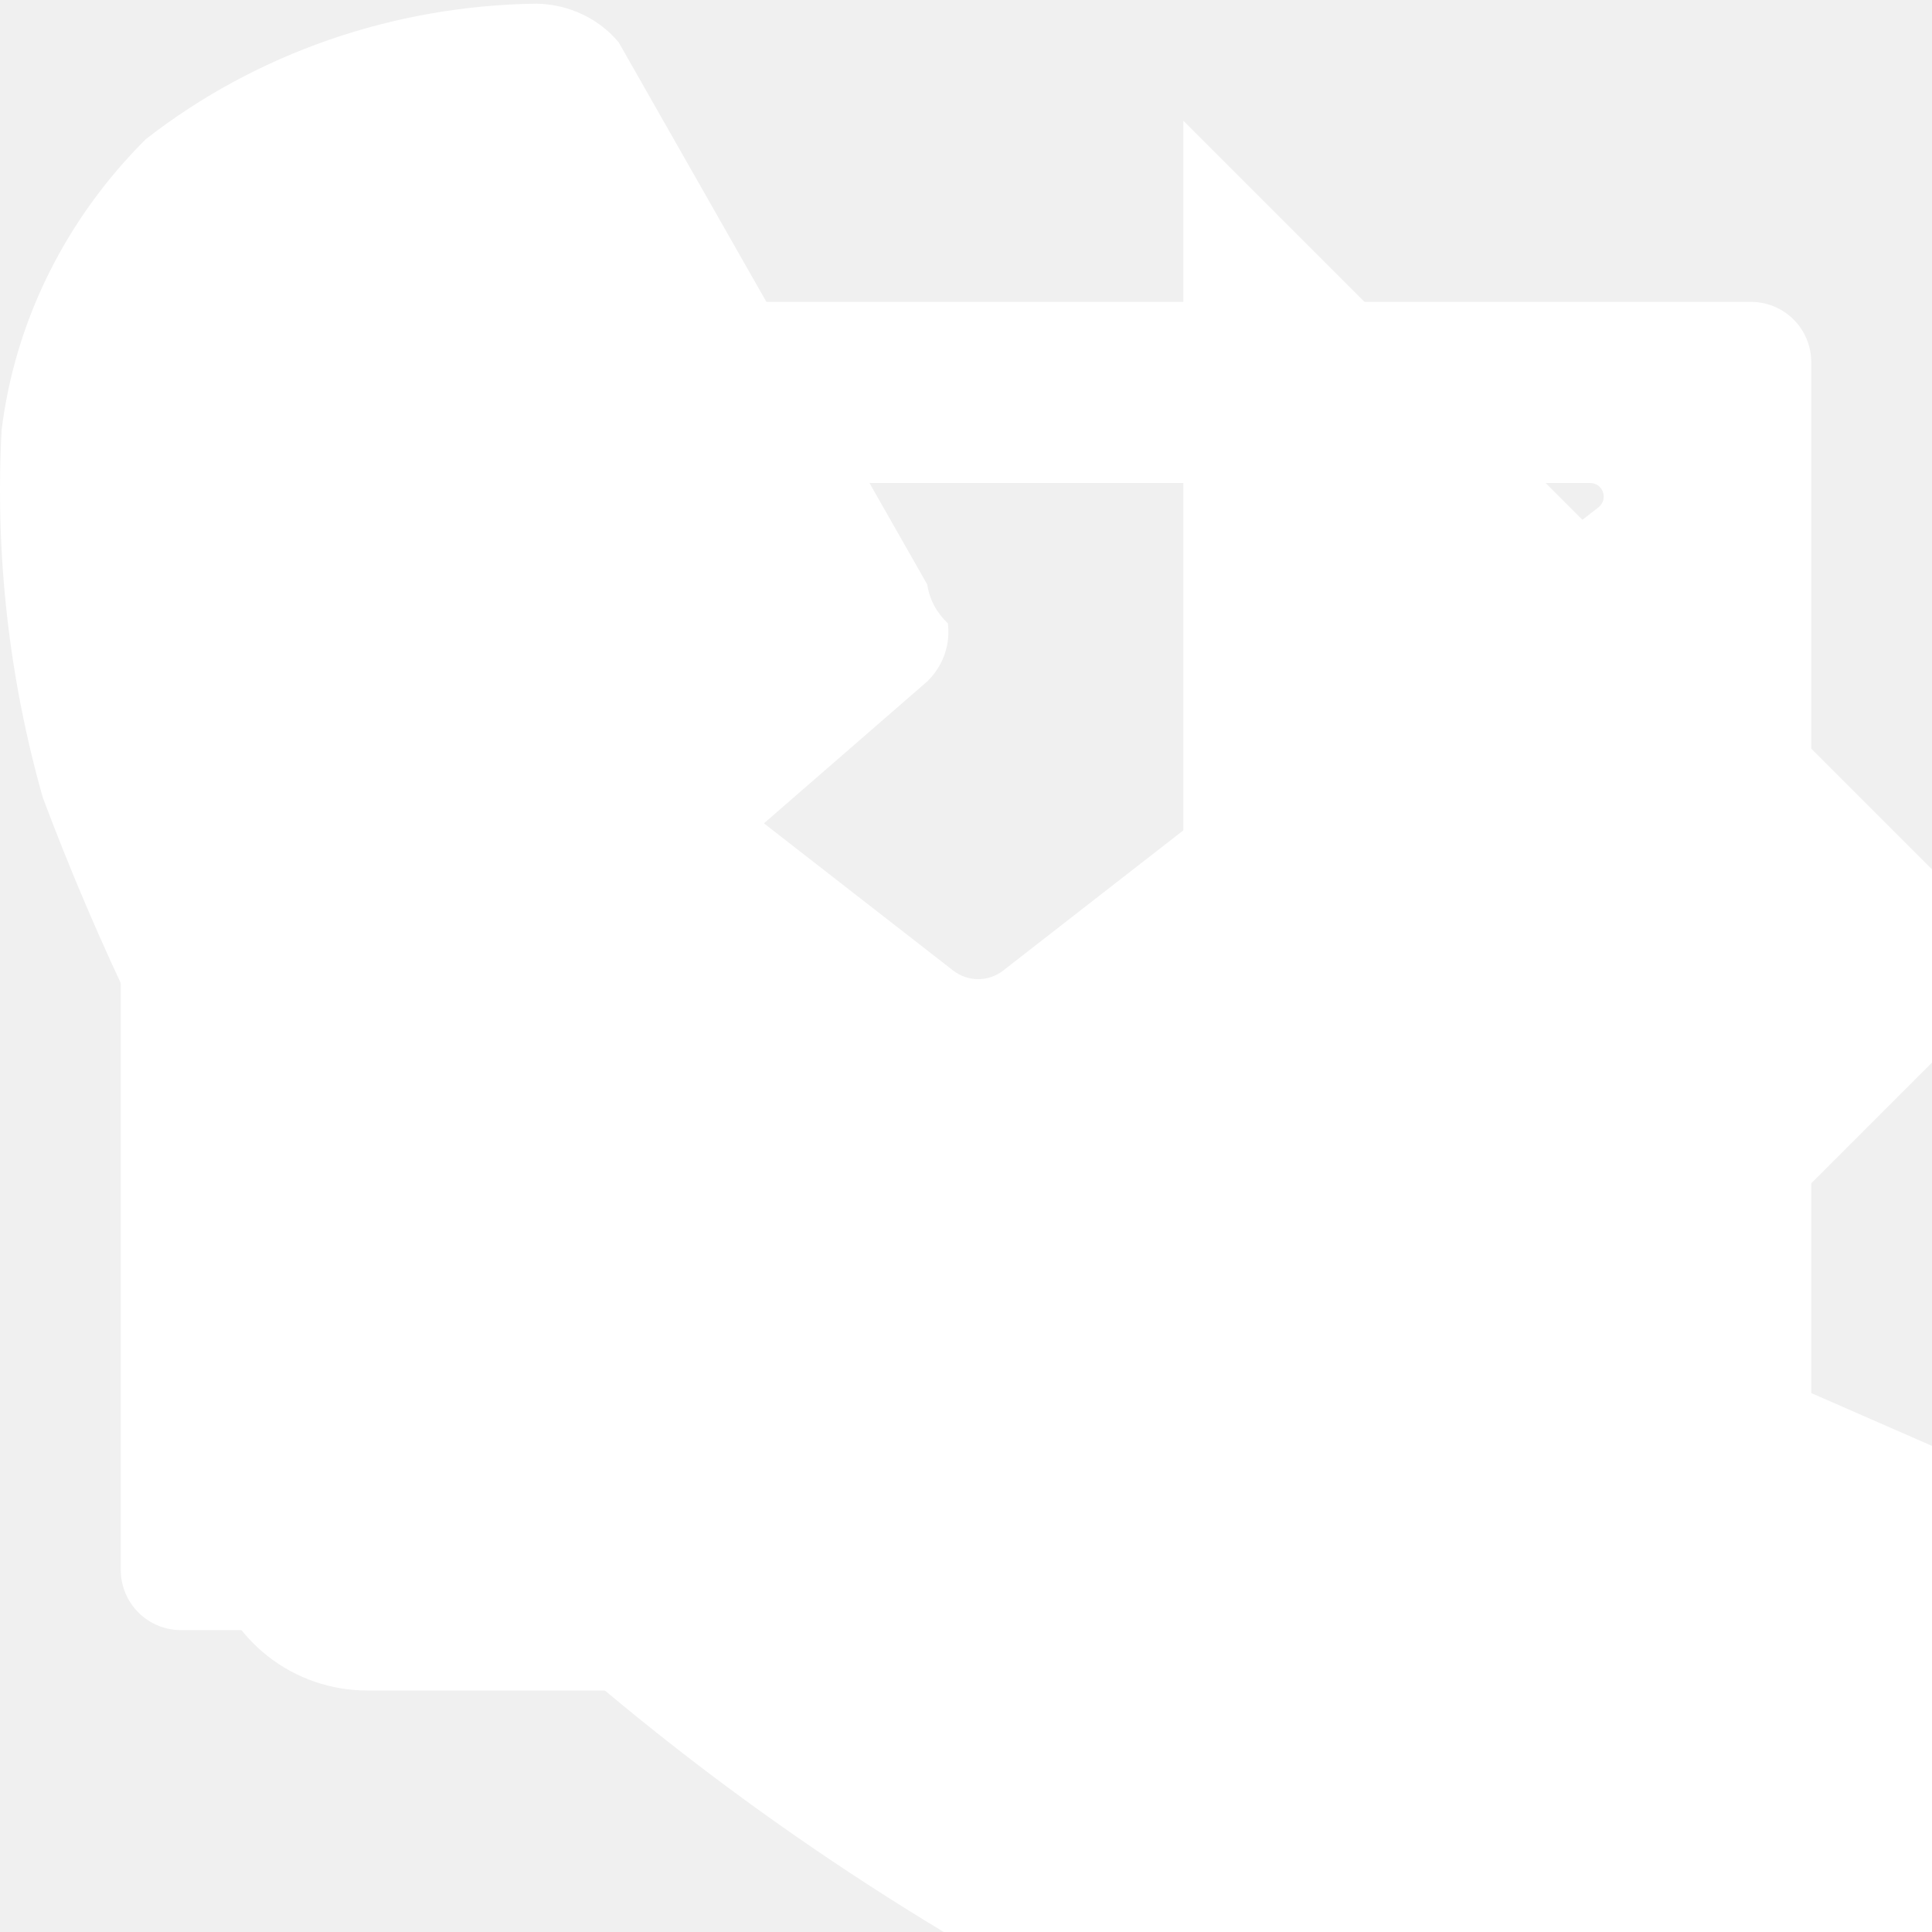
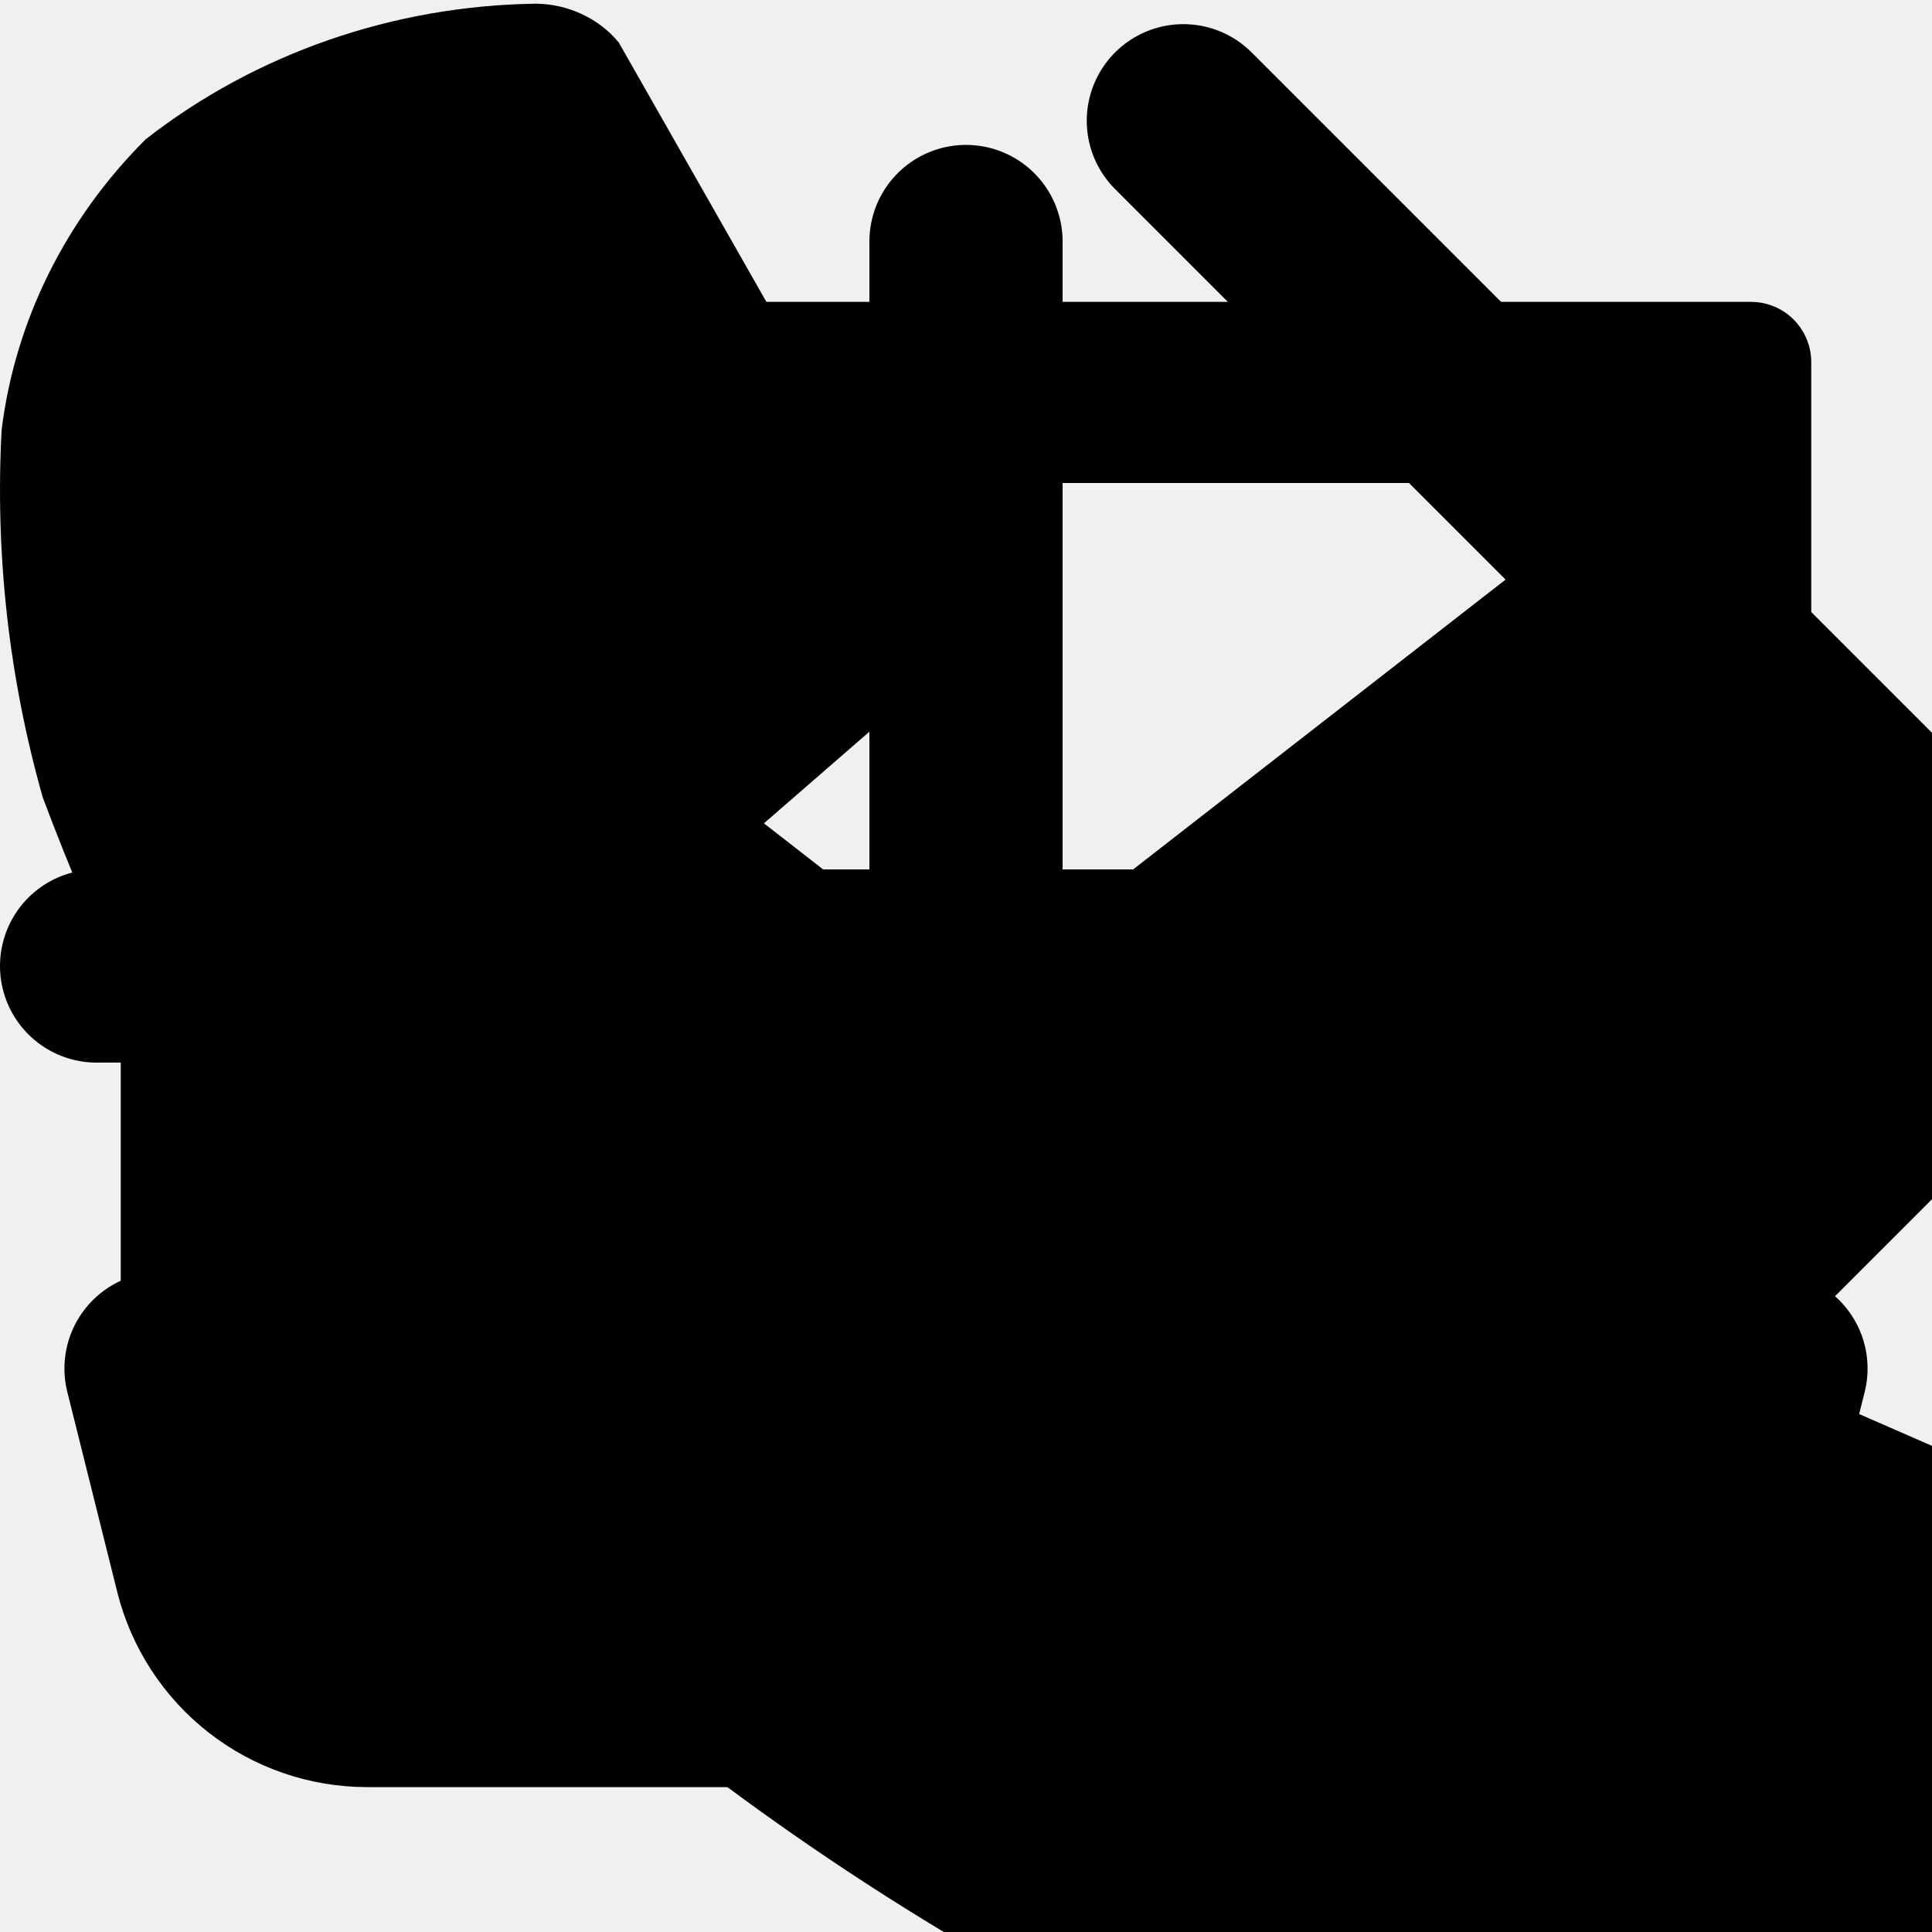
- <svg xmlns="http://www.w3.org/2000/svg" width="20" height="20" viewBox="0 0 20 20" fill="white" skroke="white">
+ <svg xmlns="http://www.w3.org/2000/svg" width="20" height="20" viewBox="0 0 20 20" fill="none">
  <g id="mail">
-     <path id="Vector" d="M18.125 3.125H1.875C1.529 3.125 1.25 3.404 1.25 3.75V16.25C1.25 16.596 1.529 16.875 1.875 16.875H18.125C18.471              16.875 18.75 16.596 18.75 16.25V3.75C18.75 3.404 18.471 3.125 18.125 3.125ZM16.547 5.252L10.385 10.047C10.232              10.166 10.02 10.166 9.867 10.047L3.703 5.252C3.68 5.234 3.663 5.209 3.654 5.181C3.646 5.153 3.646              5.123 3.656 5.095C3.665 5.067 3.683 5.043 3.707 5.026C3.731 5.009 3.76 5 3.789 5H16.461C16.49 5 16.519              5.009 16.543 5.026C16.567 5.043 16.585 5.067 16.594 5.095C16.604 5.123 16.604 5.153 16.596 5.181C16.587 5.209              16.57 5.234 16.547 5.252Z" />
+     <path id="Vector" d="M18.125 3.125H1.875C1.529 3.125 1.25 3.404 1.25 3.75V16.25C1.25 16.596 1.529 16.875 1.875 16.875H18.125C18.471              16.875 18.75 16.596 18.75 16.25V3.75C18.75 3.404 18.471 3.125 18.125 3.125ZM16.547 5.252L10.385 10.047C10.232              10.166 10.02 10.166 9.867 10.047L3.703 5.252C3.68 5.234 3.663 5.209 3.654 5.181C3.646 5.153 3.646              5.123 3.656 5.095C3.665 5.067 3.683 5.043 3.707 5.026C3.731 5.009 3.76 5 3.789 5H16.461C16.49 5 16.519              5.009 16.543 5.026C16.567 5.043 16.585 5.067 16.594 5.095C16.604 5.123 16.604 5.153 16.596 5.181C16.587 5.209              16.57 5.234 16.547 5.252Z" fill="currentColor" />
  </g>
  <g id="download">
-     <path d="M10 12.5L13.333 9.167M10 12.5V2.5V12.5ZM10 12.5L6.667 9.167L10 12.5Z" stroke-width="2" stroke-linecap="round" stroke-linejoin="round" />
-     <path d="M1.667 14.167L2.184 16.238C2.274 16.598 2.482 16.918 2.775 17.147C3.068 17.376 3.429 17.5 3.801              17.5H16.199C16.571 17.5 16.932 17.376 17.225 17.147C17.518 16.918 17.726 16.598 17.816 16.238L18.333 14.167" stroke-width="2" stroke-linecap="round" stroke-linejoin="round" />
+     <path d="M10 12.5L13.333 9.167M10 12.5V2.5V12.5ZM10 12.5L6.667 9.167L10 12.5Z" stroke="currentColor" stroke-width="2" stroke-linecap="round" stroke-linejoin="round" />
+     <path stroke="currentColor" d="M1.667 14.167L2.184 16.238C2.274 16.598 2.482 16.918 2.775 17.147C3.068 17.376 3.429 17.5 3.801              17.5H16.199C16.571 17.5 16.932 17.376 17.225 17.147C17.518 16.918 17.726 16.598 17.816 16.238L18.333 14.167" stroke-width="2" stroke-linecap="round" stroke-linejoin="round" />
  </g>
  <g id="arrow">
-     <path d="M1 10H21" stroke-width="2" stroke-linecap="round" stroke-linejoin="round" />
-     <path d="M12.25 1.25L21 10L12.25 18.75" stroke-width="2" stroke-linecap="round" stroke-linejoin="round" />
+     <path d="M1 10H21" stroke="currentColor" stroke-width="2" stroke-linecap="round" stroke-linejoin="round" />
+     <path d="M12.25 1.25L21 10L12.25 18.75" stroke="currentColor" stroke-width="2" stroke-linecap="round" stroke-linejoin="round" />
  </g>
  <g id="tel">
-     <path d="M13.858 16.073L16.417 13.867C16.501 13.791 16.602 13.734 16.712 13.699C16.823 13.665 16.94 13.653 17.056 13.667L17.482              13.867L23.444 16.473C23.87 16.674 23.87 16.874 23.87 17.275C23.857 17.953 23.699 18.621 23.407 19.241C23.115 19.86 22.695              20.419 22.17 20.883C21.578 21.42 20.876 21.838 20.108 22.113C19.339 22.388 18.52 22.514 17.698 22.483C15.62 22.471              13.575 21.99 11.736 21.08C9.568 19.998 7.56 18.651 5.766 17.075C4.581 15.686 3.513 14.212 2.572 12.665C1.727 11.257              1.015 9.781 0.443 8.256C0.091 7.015 -0.052 5.73 0.017 4.448C0.157 3.321 0.68 2.267 1.508 1.442C2.646              0.553 4.074 0.057 5.553 0.038C5.718 0.041 5.88 0.078 6.027 0.148C6.175 0.217 6.304 0.317 6.405              0.439L9.599 6.051C9.621 6.203 9.696 6.344 9.812 6.452C9.826 6.561 9.815 6.671 9.778 6.775C9.741 6.88              9.68 6.975 9.599 7.054L6.831 9.459C6.725 9.606 6.668 9.781 6.668 9.96C6.668 10.138 6.725 10.313 6.831 10.461C7.561              11.611 8.417 12.686 9.386 13.668C10.424 14.644 11.566 15.517 12.793 16.273C13.217 16.474 13.645 16.474 13.858 16.073Z" />
+     <path d="M13.858 16.073L16.417 13.867C16.501 13.791 16.602 13.734 16.712 13.699C16.823 13.665 16.94 13.653 17.056 13.667L17.482              13.867L23.444 16.473C23.87 16.674 23.87 16.874 23.87 17.275C23.857 17.953 23.699 18.621 23.407 19.241C23.115 19.86 22.695              20.419 22.17 20.883C21.578 21.42 20.876 21.838 20.108 22.113C19.339 22.388 18.52 22.514 17.698 22.483C15.62 22.471              13.575 21.99 11.736 21.08C9.568 19.998 7.56 18.651 5.766 17.075C4.581 15.686 3.513 14.212 2.572 12.665C1.727 11.257              1.015 9.781 0.443 8.256C0.091 7.015 -0.052 5.73 0.017 4.448C0.157 3.321 0.68 2.267 1.508 1.442C2.646              0.553 4.074 0.057 5.553 0.038C5.718 0.041 5.88 0.078 6.027 0.148C6.175 0.217 6.304 0.317 6.405              0.439L9.599 6.051C9.621 6.203 9.696 6.344 9.812 6.452C9.826 6.561 9.815 6.671 9.778 6.775C9.741 6.88              9.68 6.975 9.599 7.054L6.831 9.459C6.725 9.606 6.668 9.781 6.668 9.96C6.668 10.138 6.725 10.313 6.831 10.461C7.561              11.611 8.417 12.686 9.386 13.668C10.424 14.644 11.566 15.517 12.793 16.273C13.217 16.474 13.645 16.474 13.858 16.073Z" fill="currentColor" />
  </g>
</svg>
